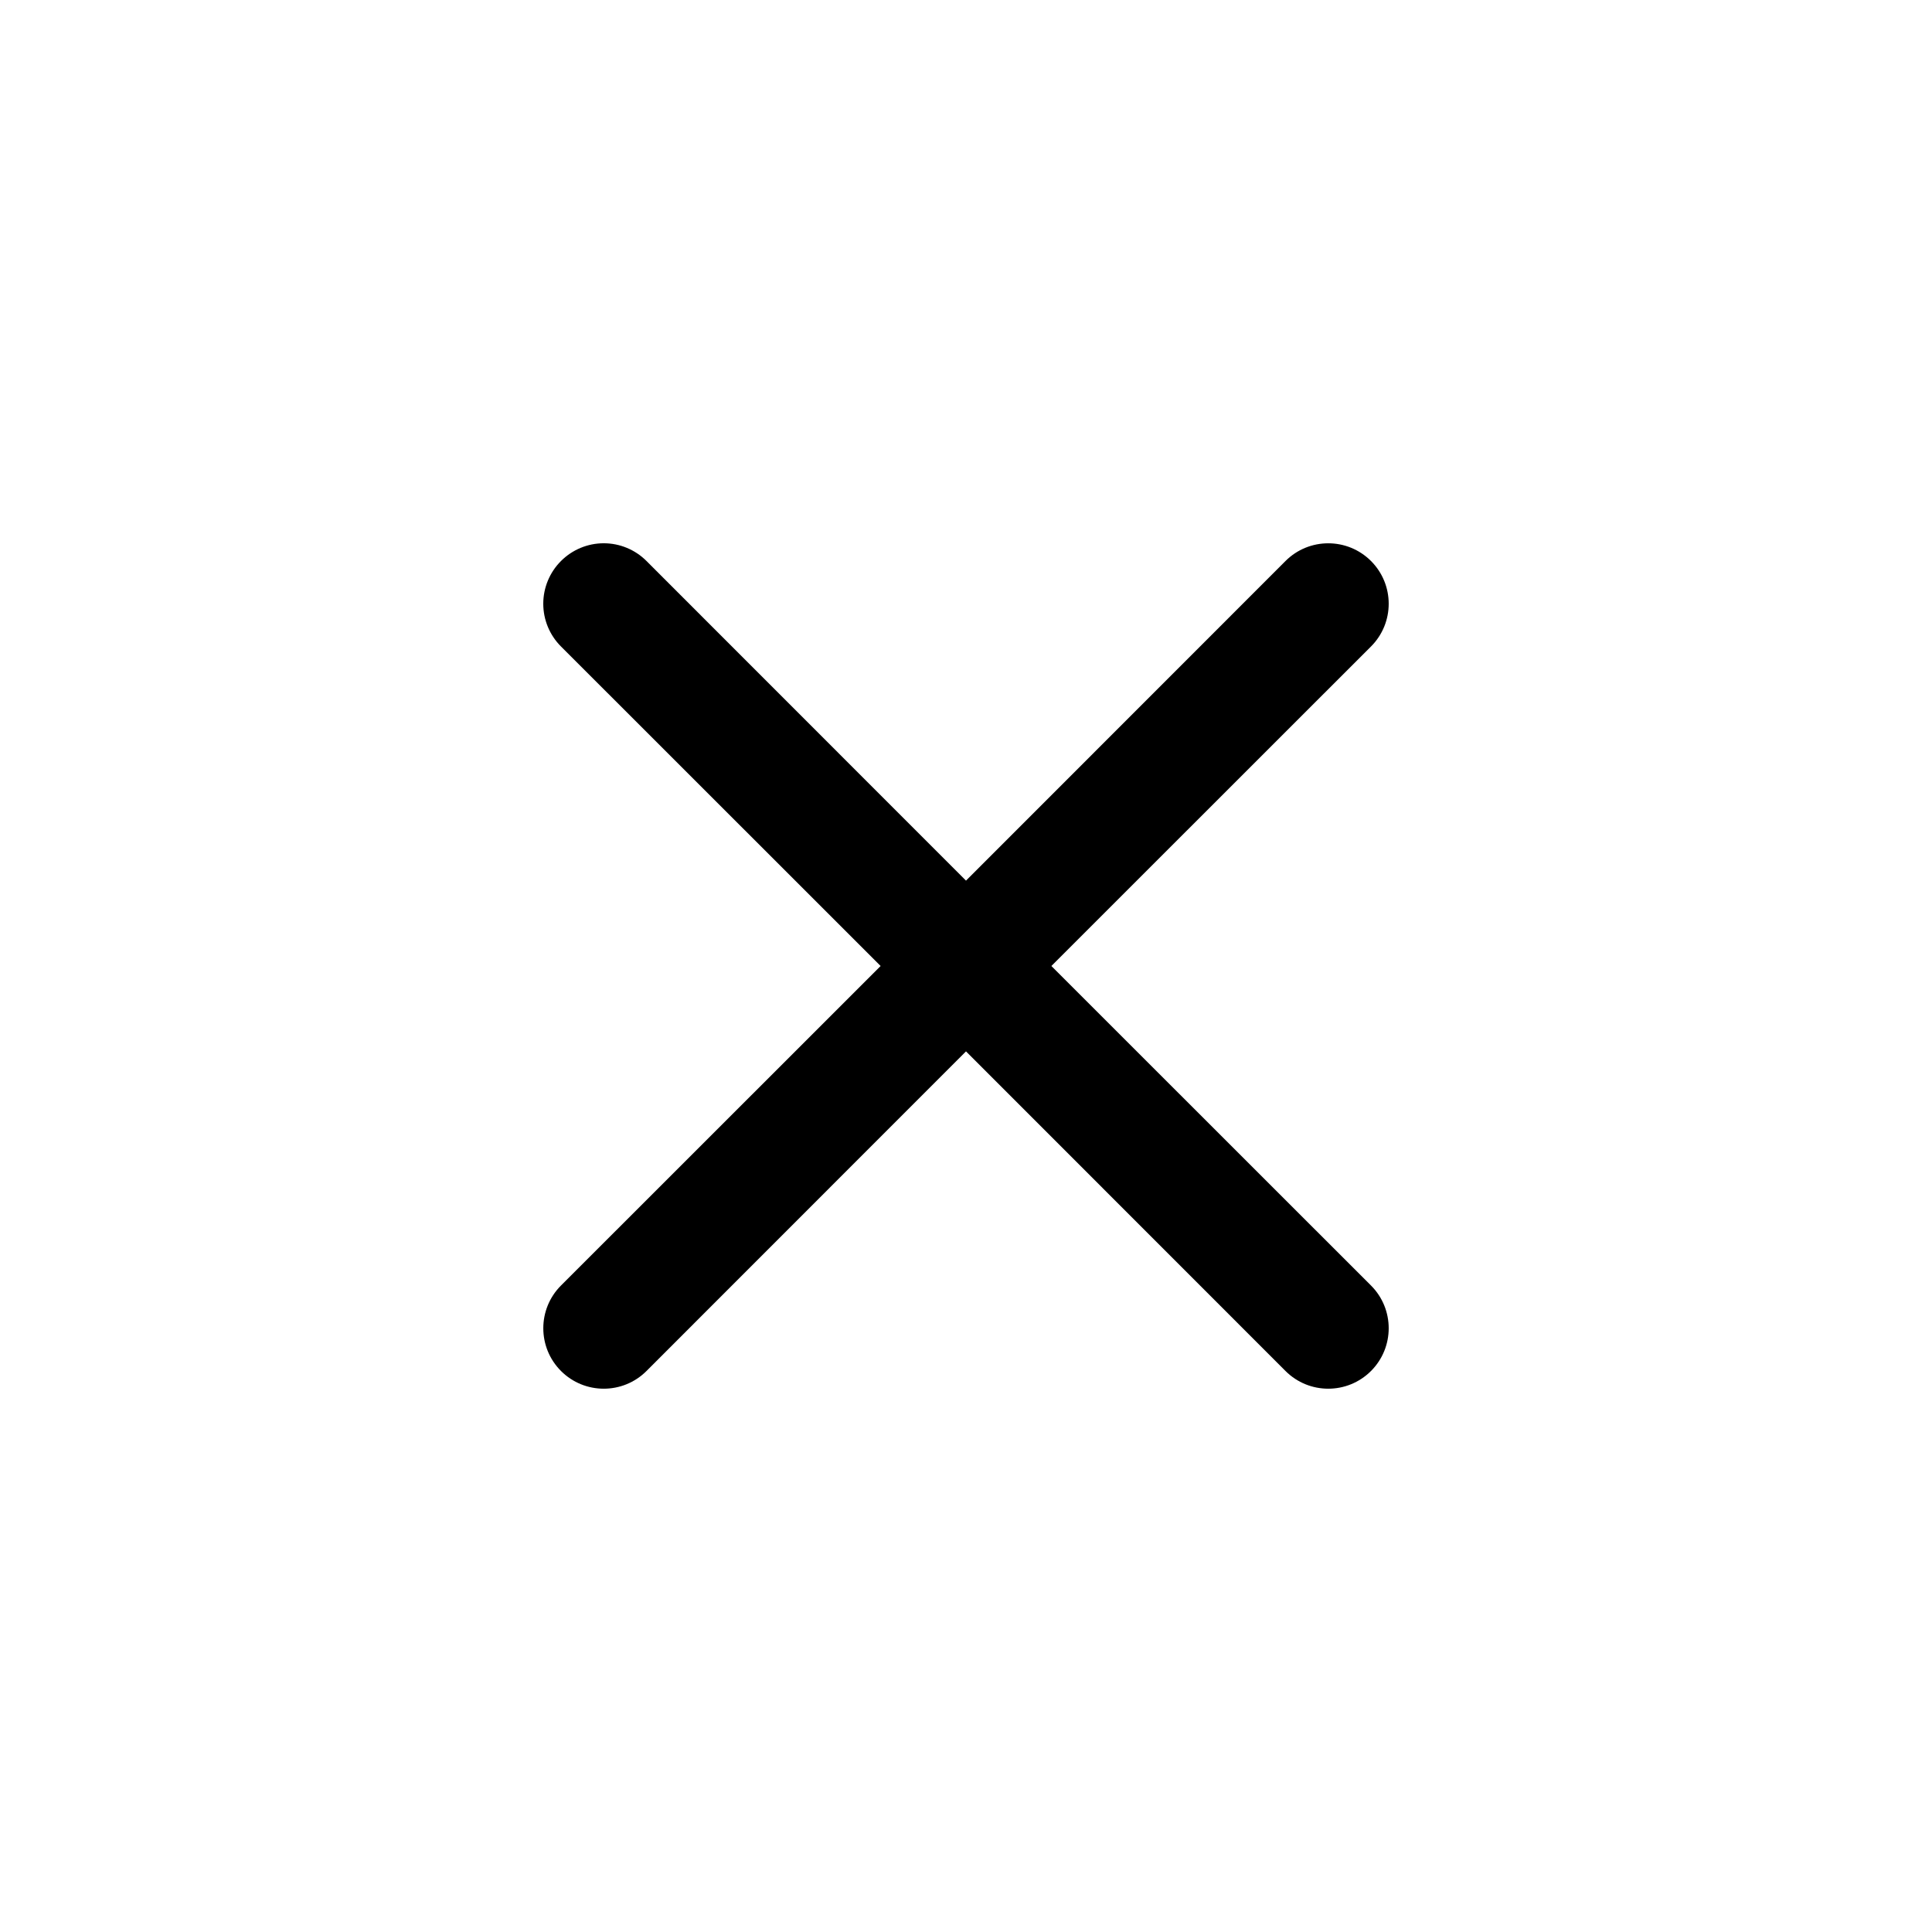
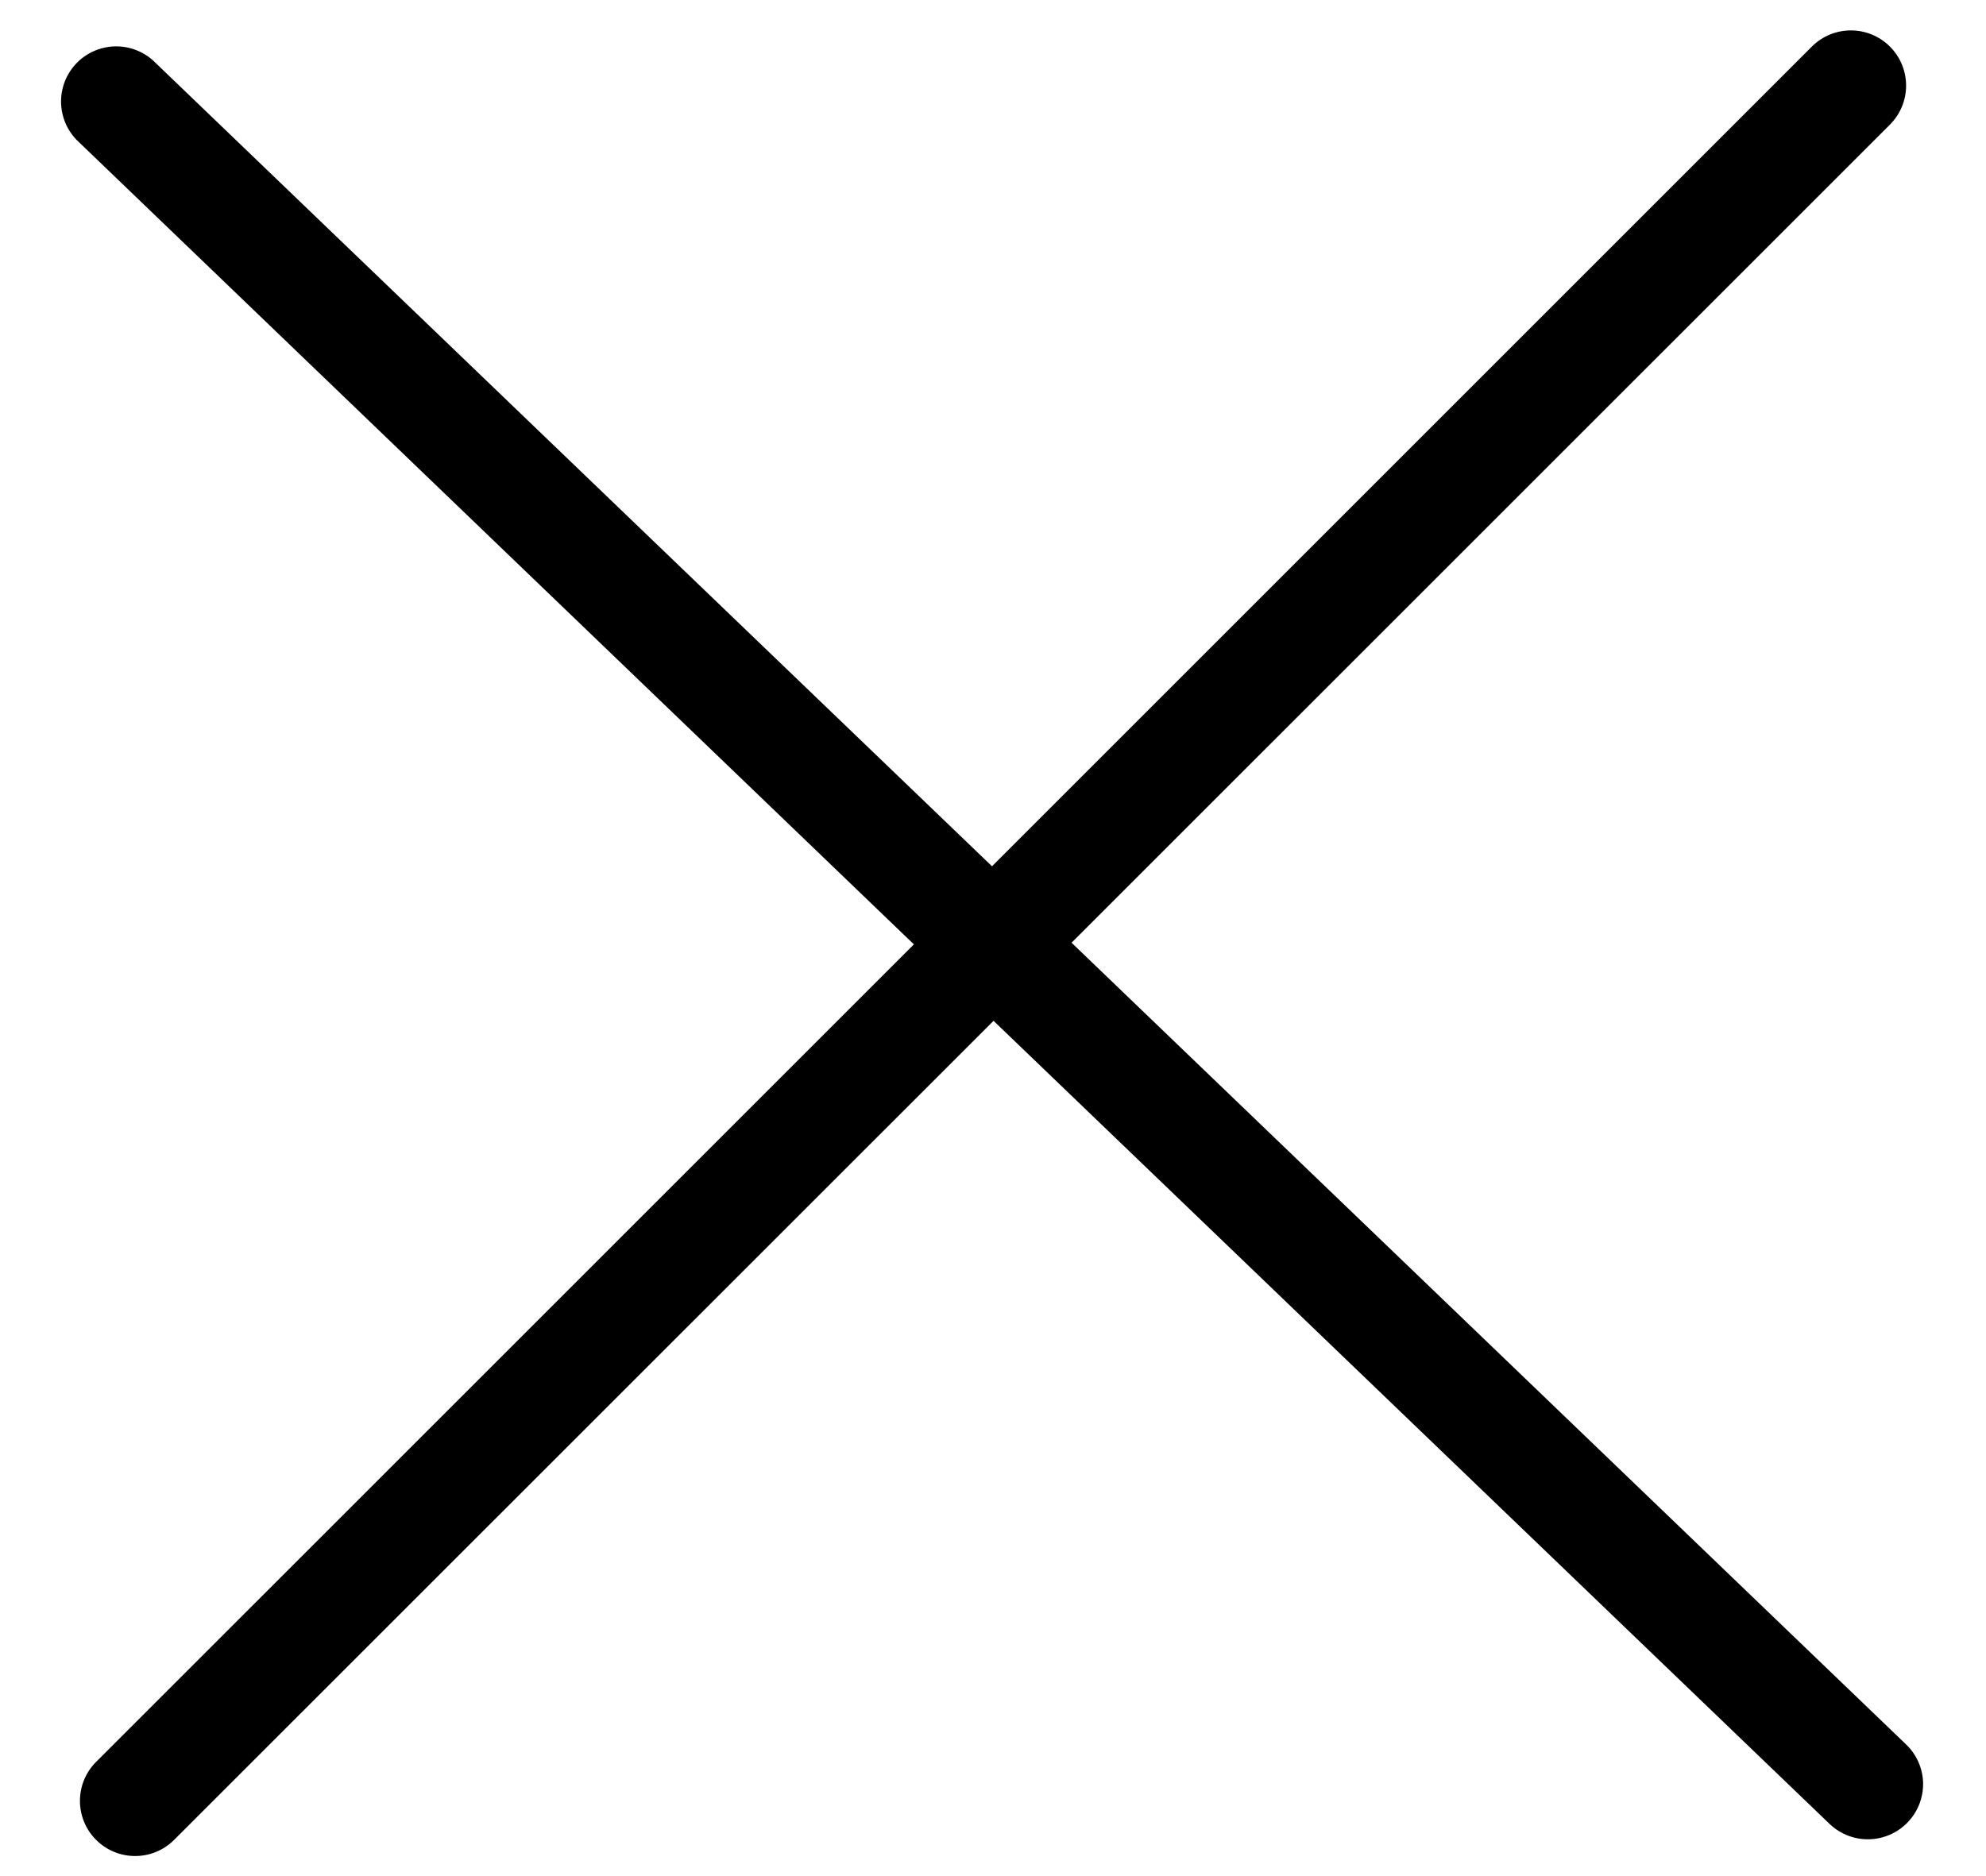
- <svg xmlns="http://www.w3.org/2000/svg" width="16" height="16" fill="currentColor" class="bi bi-x" viewBox="0 0 16 16">
-   <path d="M4.646 4.646a.5.5 0 0 1 .708 0L8 7.293l2.646-2.647a.5.5 0 0 1 .708.708L8.707 8l2.647 2.646a.5.5 0 0 1-.708.708L8 8.707l-2.646 2.647a.5.5 0 0 1-.708-.708L7.293 8 4.646 5.354a.5.5 0 0 1 0-.708" />
+ <svg xmlns="http://www.w3.org/2000/svg" fill="none" class="icon icon-close" viewBox="0 0 18 17">
+   <path fill="currentColor" d="M.865 15.978a.5.5 0 0 0 .707.707l7.433-7.431 7.579 7.282a.501.501 0 0 0 .846-.37.5.5 0 0 0-.153-.351L9.712 8.546l7.417-7.416a.5.5 0 1 0-.707-.708L8.991 7.853 1.413.573a.5.5 0 1 0-.693.72l7.563 7.268z" />
</svg>
